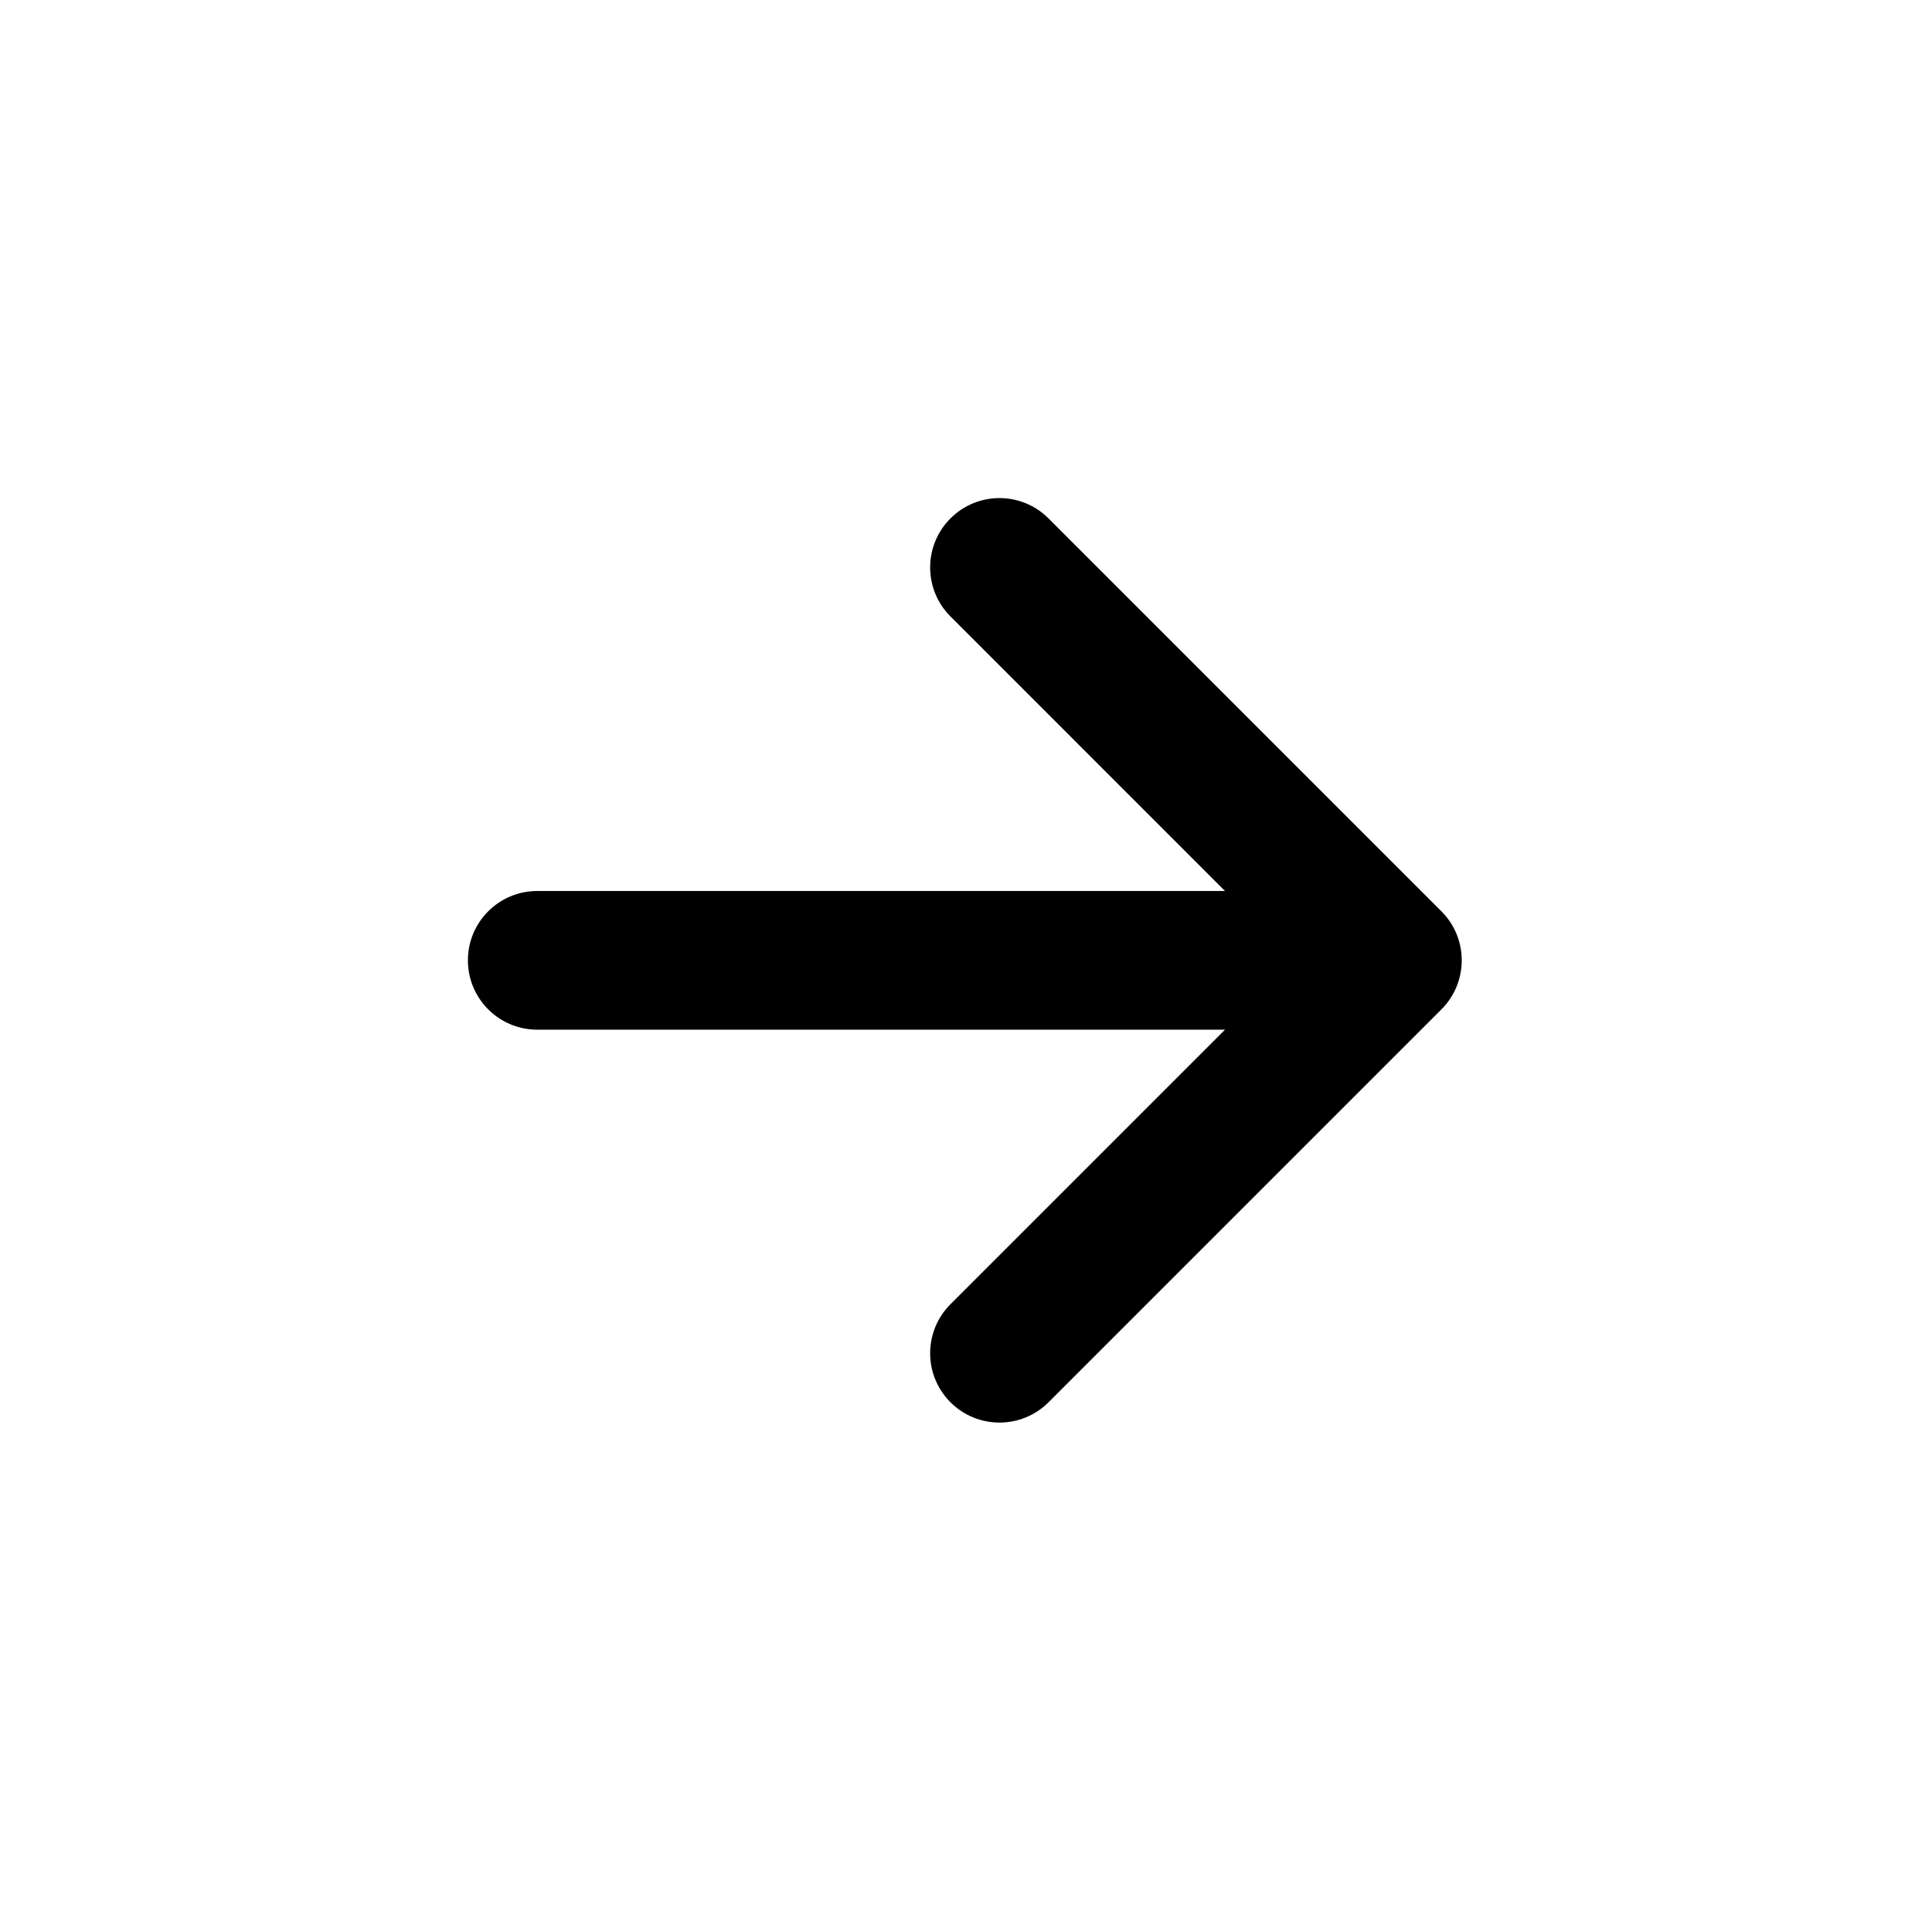
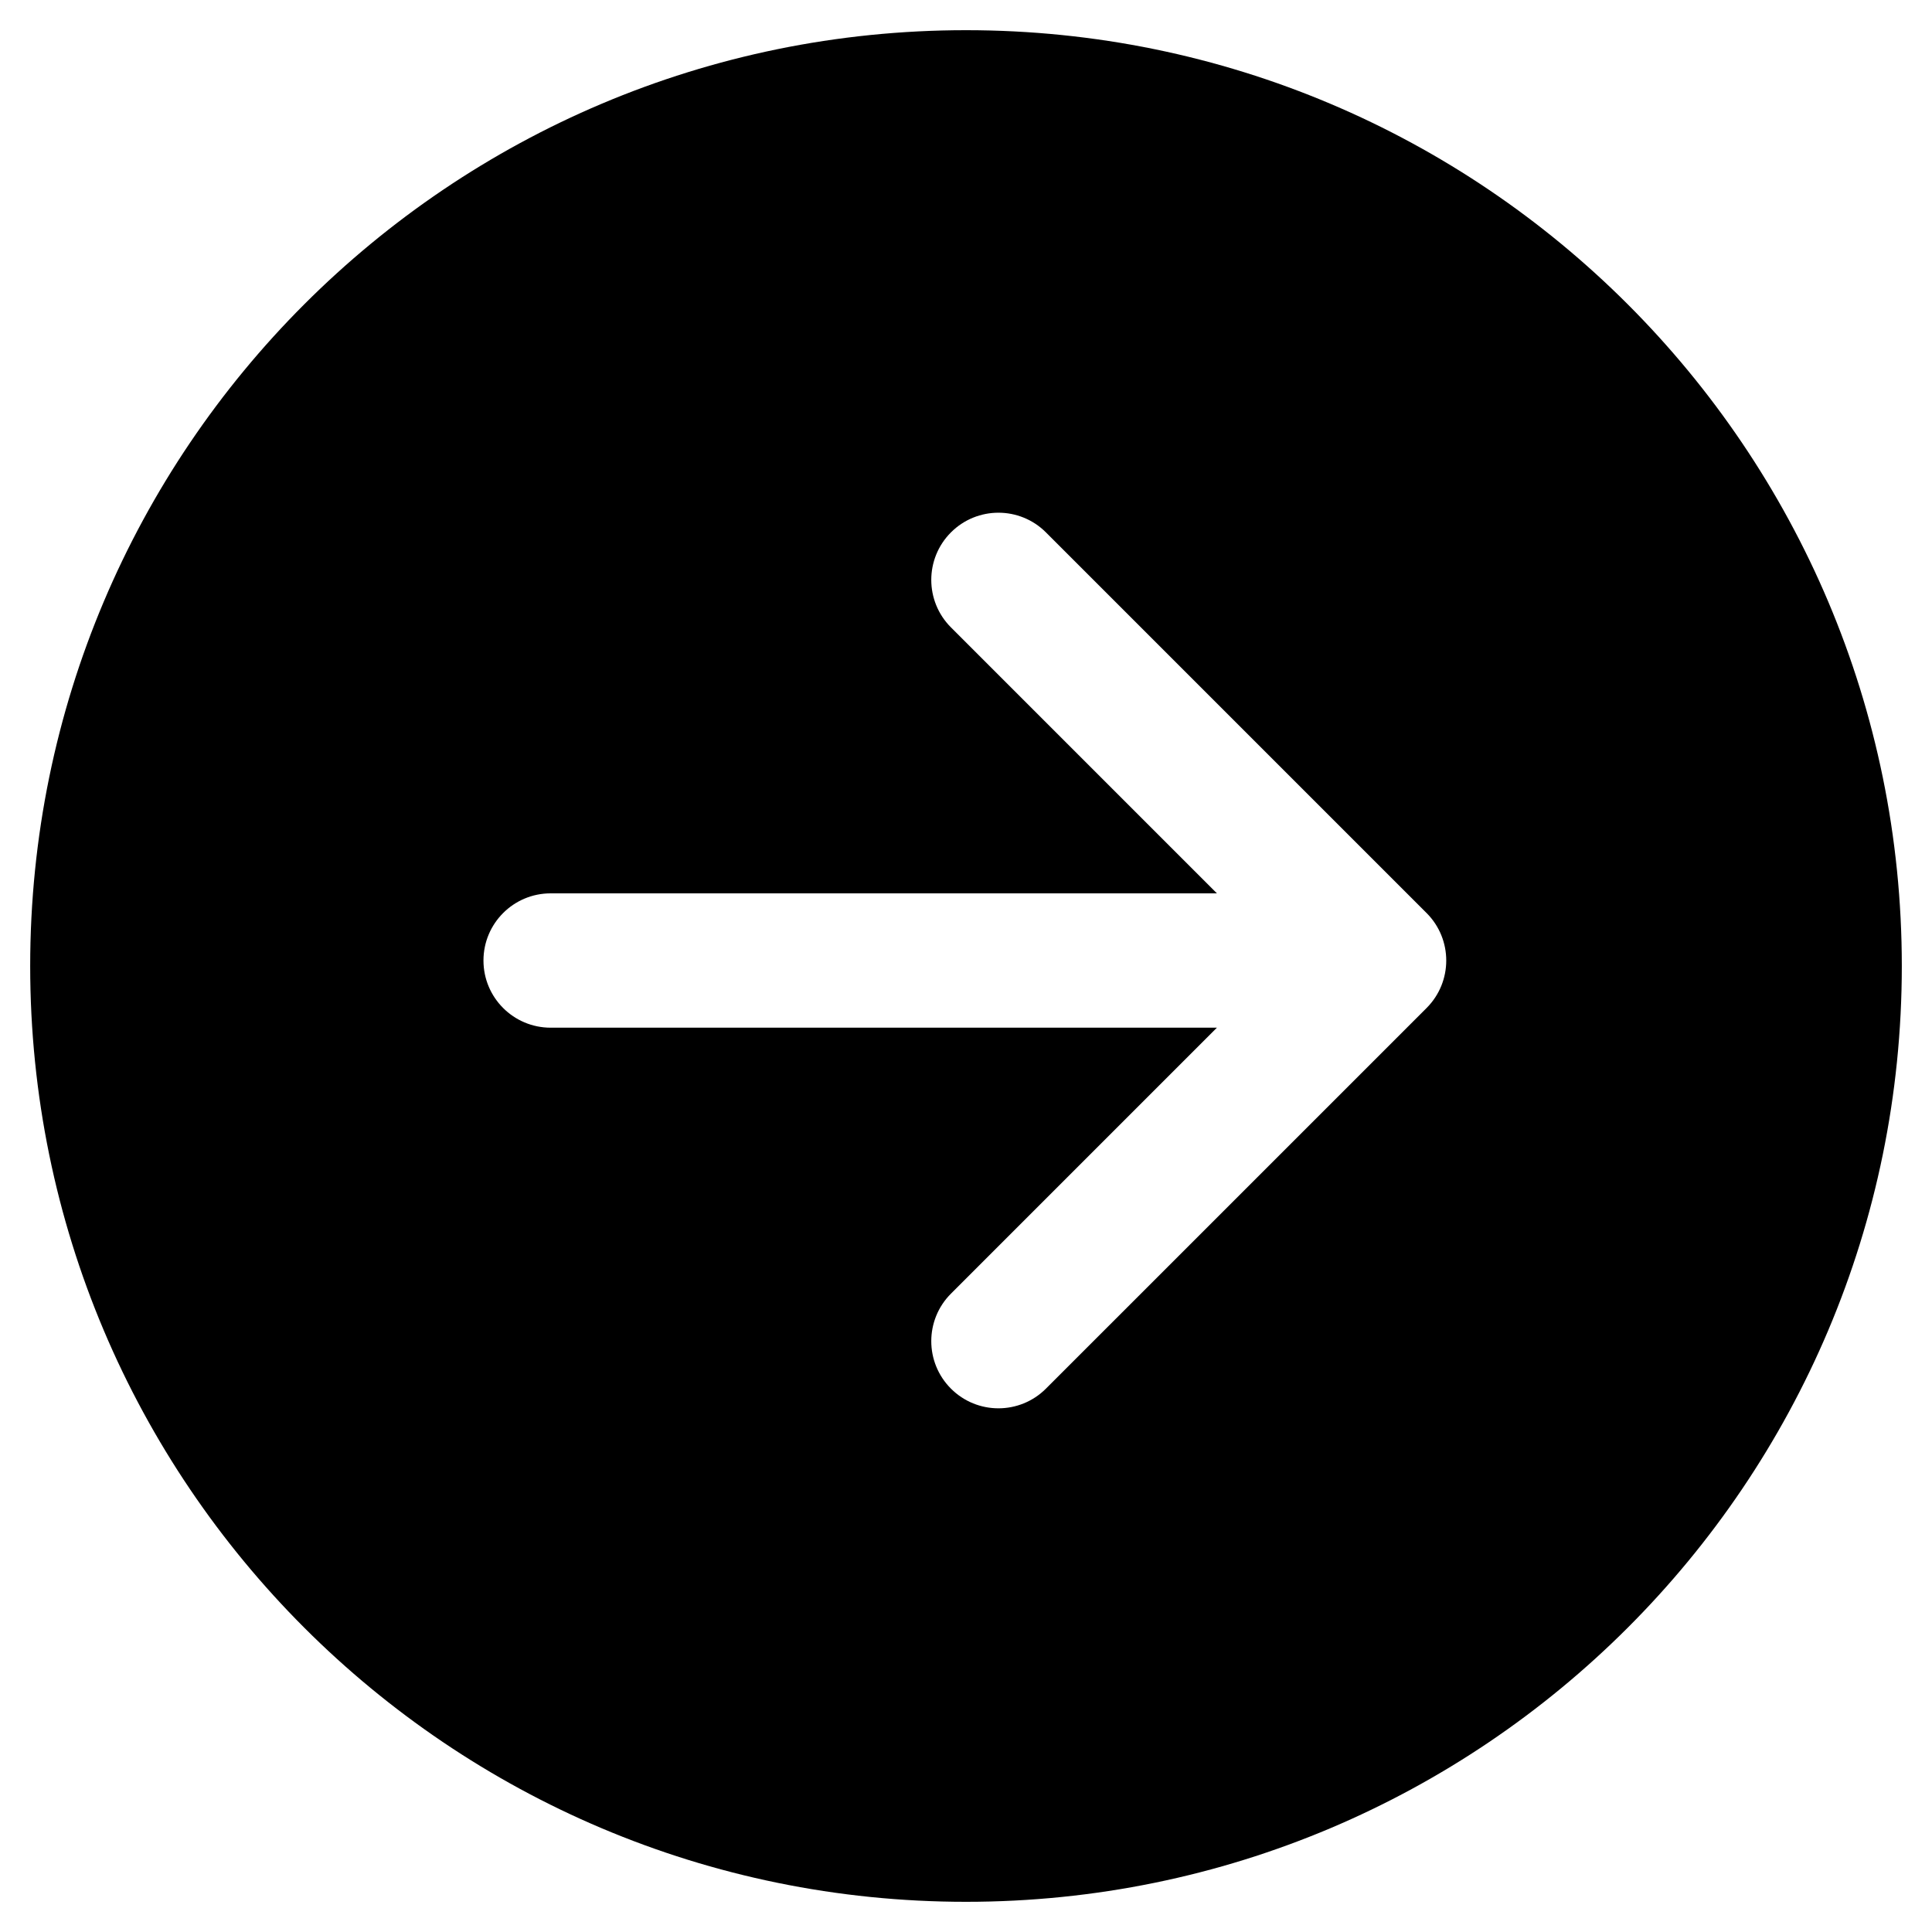
<svg xmlns="http://www.w3.org/2000/svg" width="128" height="128" viewBox="0 0 128 128" fill="none">
-   <path fill-rule="evenodd" clip-rule="evenodd" d="M62.971 34.346C64.764 32.551 67.673 32.551 69.467 34.346L95.498 60.377C97.292 62.171 97.292 65.079 95.498 66.873L69.467 92.904C67.673 94.698 64.764 94.698 62.971 92.904C61.176 91.11 61.176 88.202 62.971 86.408L81.159 68.219H35.594C33.057 68.219 31 66.162 31 63.625C31 61.088 33.057 59.031 35.594 59.031H81.159L62.971 40.842C61.176 39.048 61.176 36.139 62.971 34.346Z" fill="black" />
+   <path fill-rule="evenodd" clip-rule="evenodd" d="M64 126C98.242 126 126 98.242 126 64C126 29.758 98.242 2 64 2C29.758 2 2 29.758 2 64C2 98.242 29.758 126 64 126ZM69.296 35.272C67.558 33.534 64.74 33.534 63.003 35.272C61.265 37.01 61.265 39.828 63.003 41.566L80.623 59.187H36.481C34.024 59.187 32.031 61.179 32.031 63.637C32.031 66.094 34.024 68.087 36.481 68.087H80.623L63.003 85.708C61.265 87.446 61.265 90.263 63.003 92.001C64.74 93.739 67.558 93.739 69.296 92.001L94.514 66.784C96.252 65.046 96.252 62.228 94.514 60.49L69.296 35.272Z" fill="black" />
</svg>
